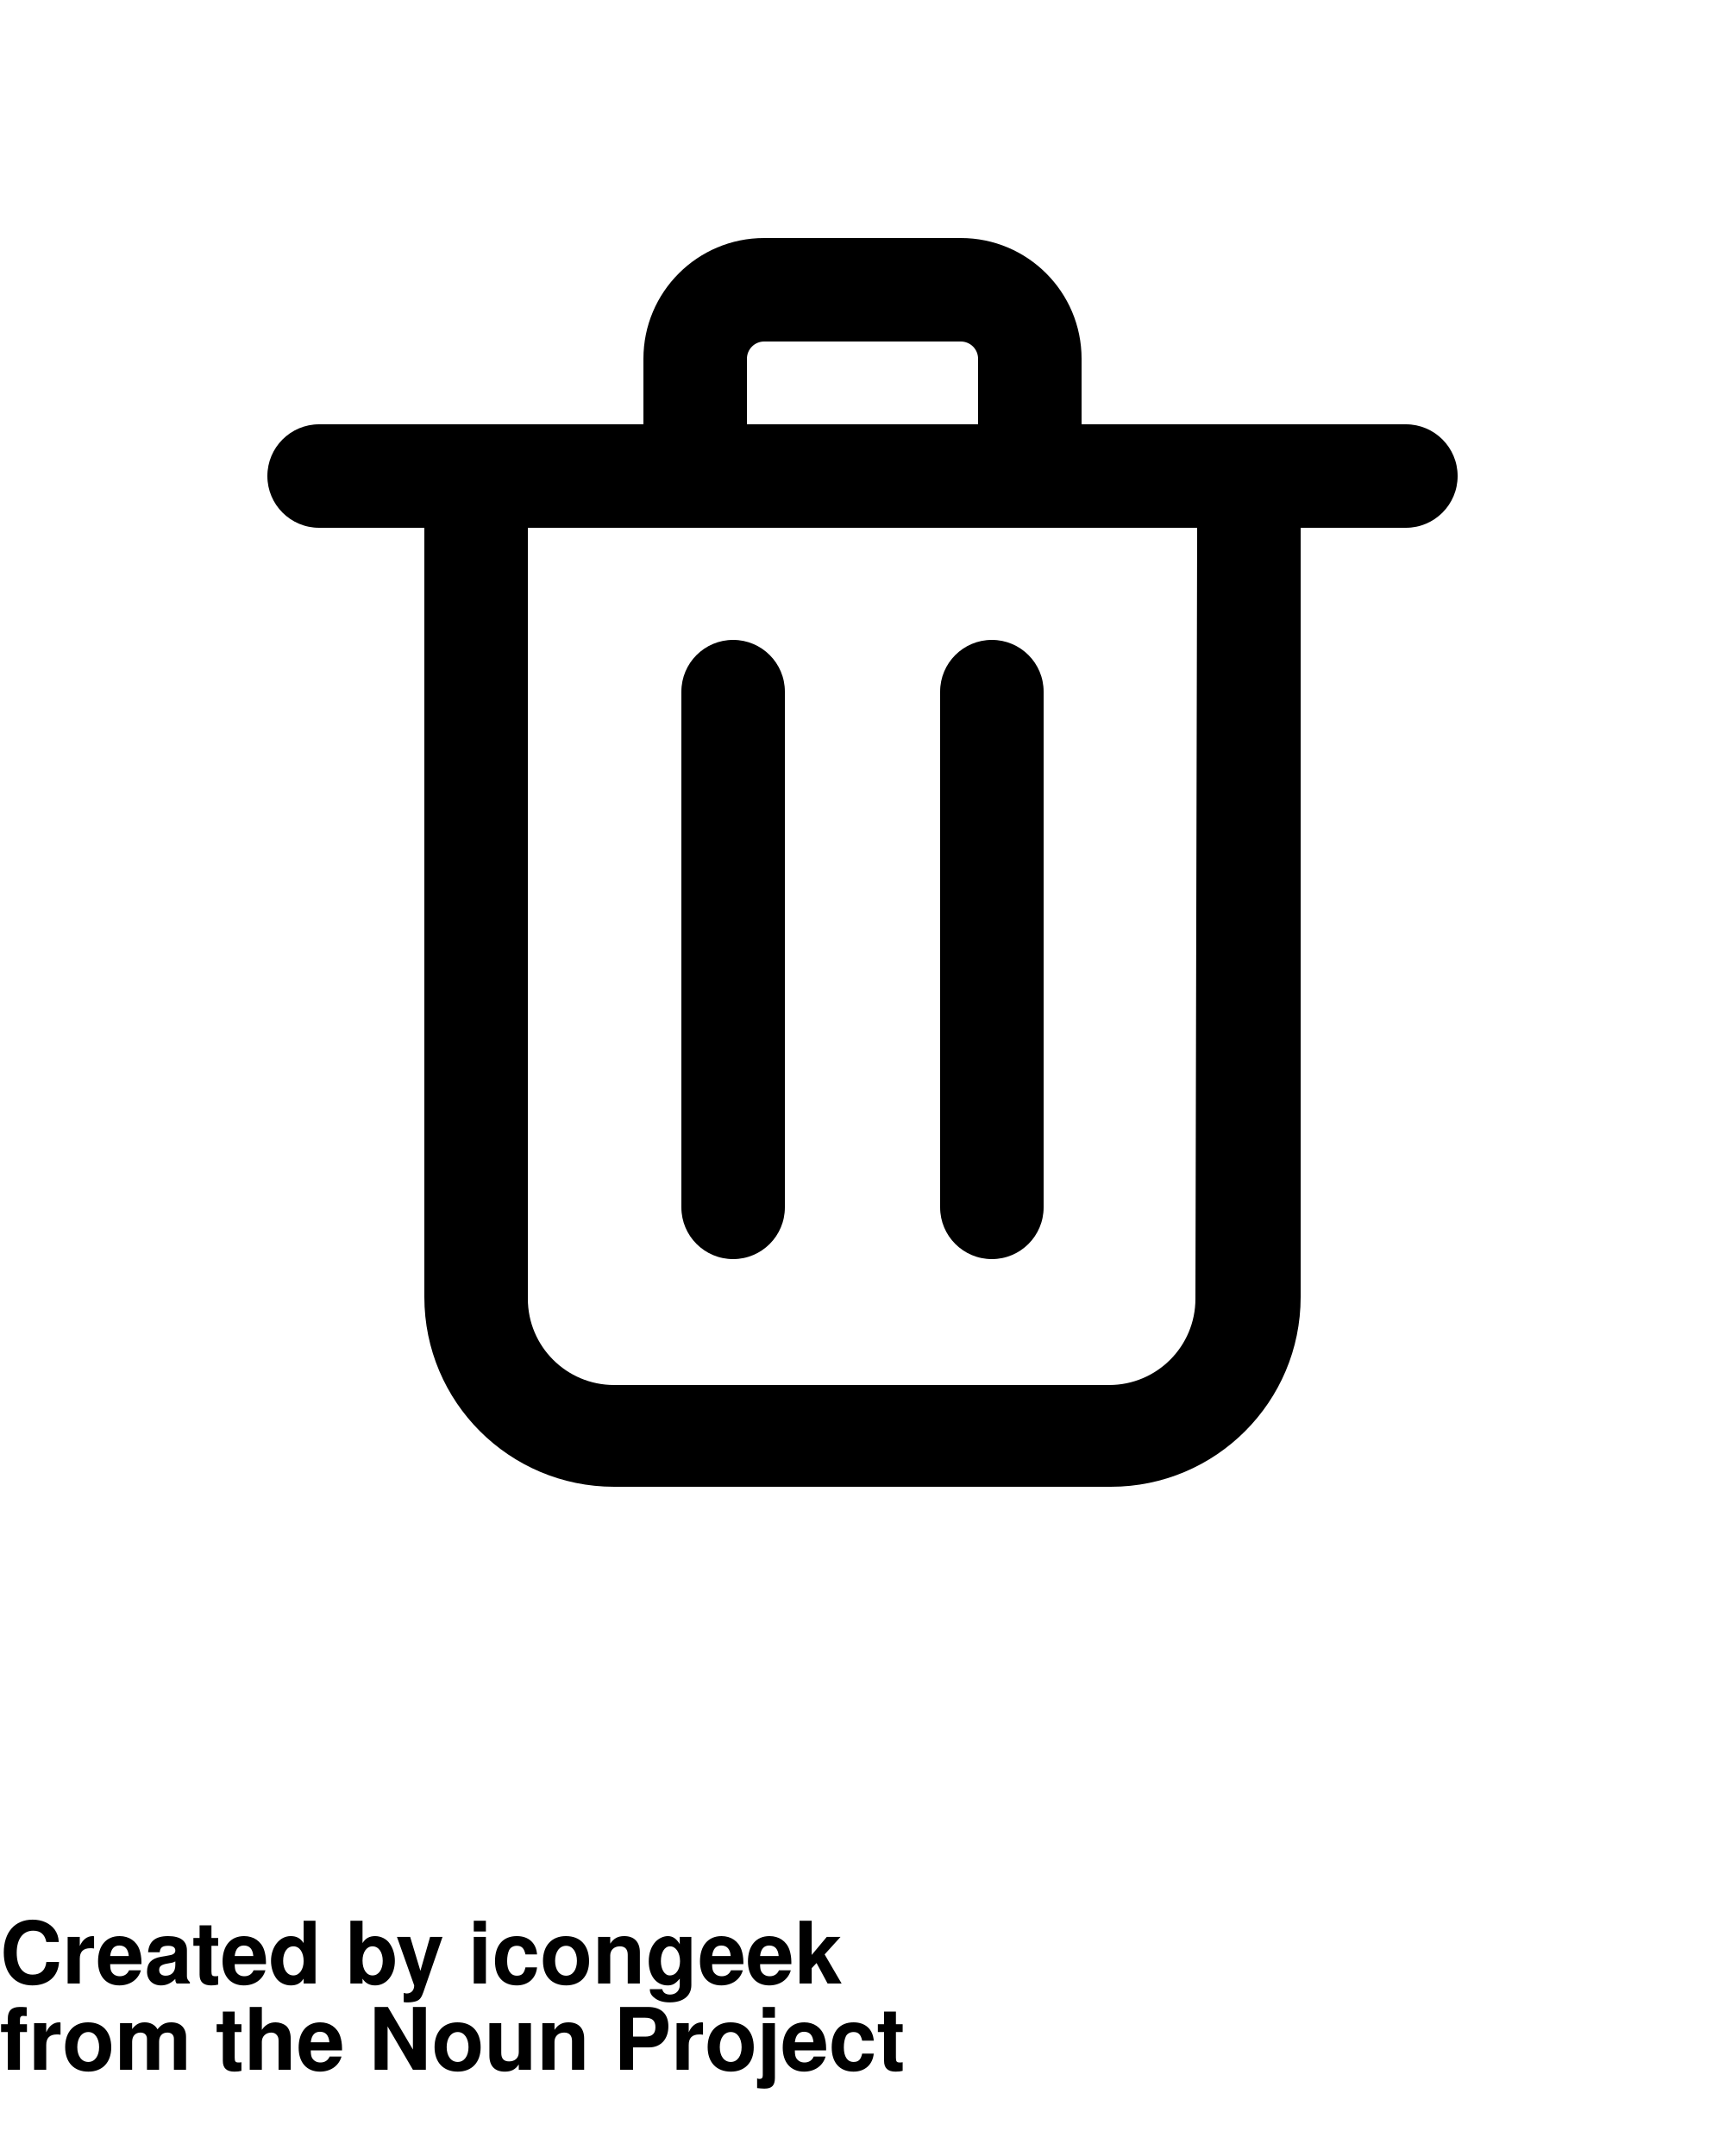
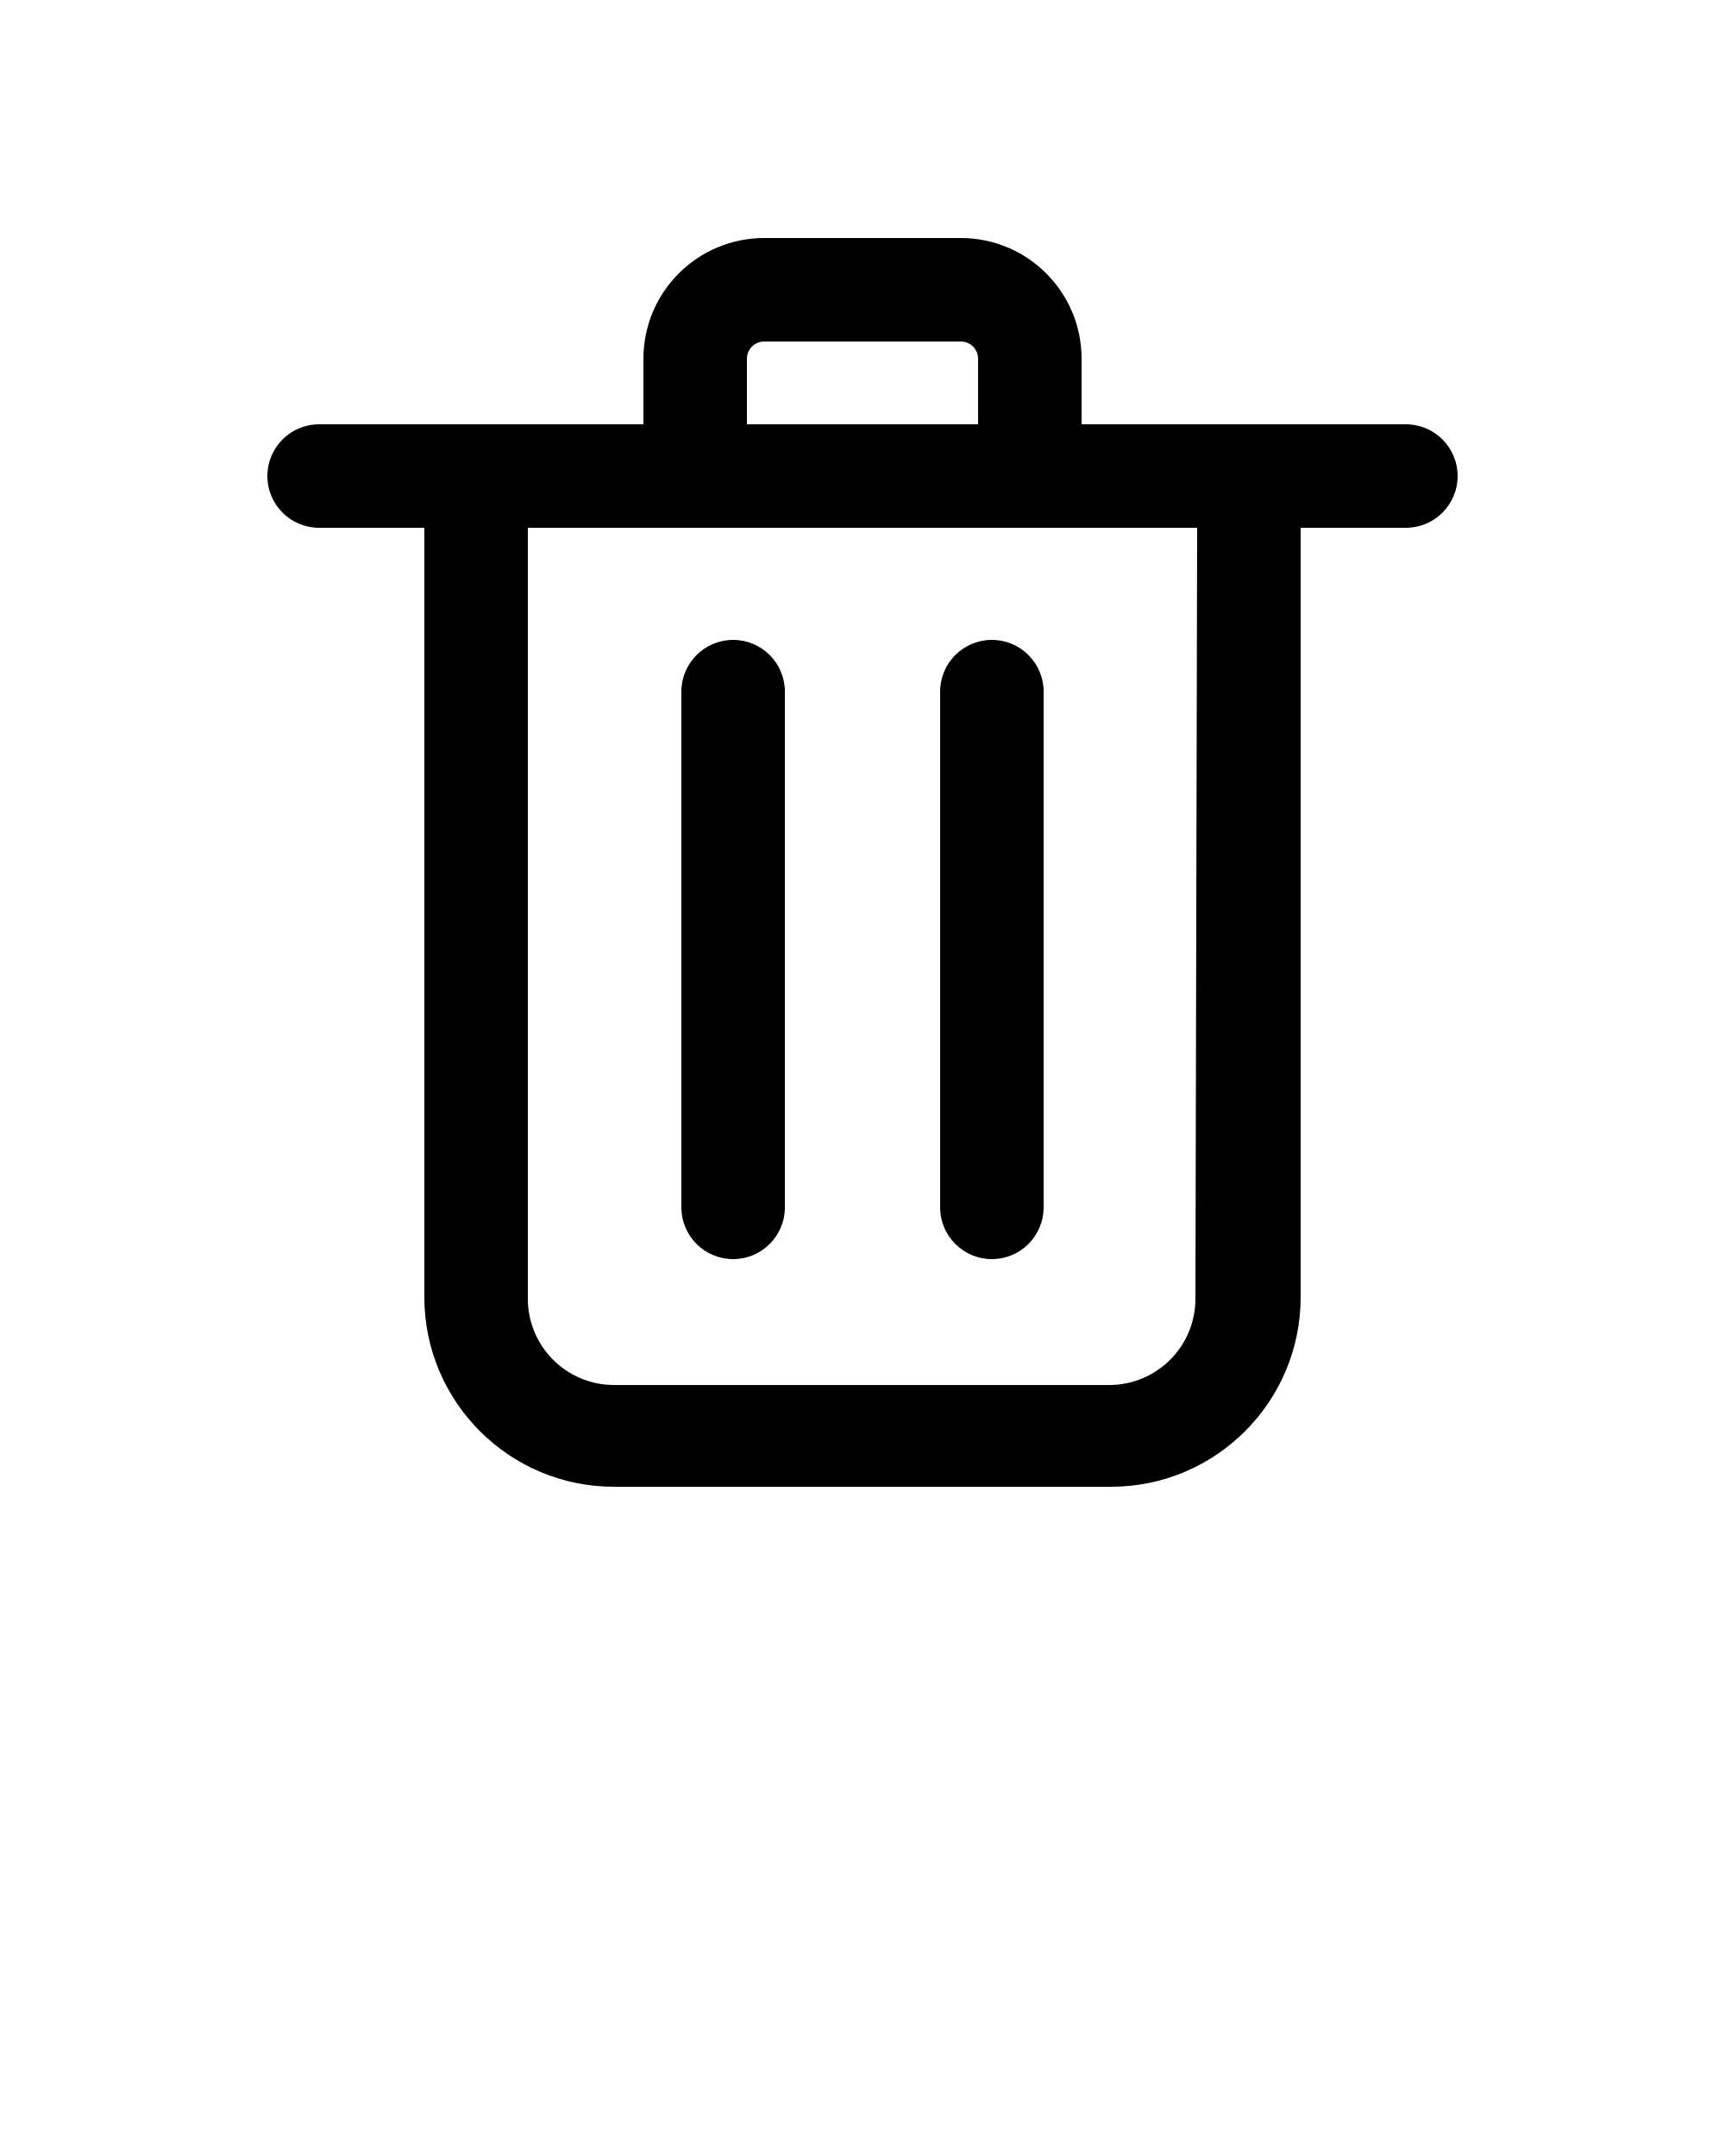
<svg xmlns="http://www.w3.org/2000/svg" data-name="Layer 1" viewBox="0 0 100 125" x="0px" y="0px">
  <g data-name="Group">
    <path data-name="Compound Path" d="M81.5,24.6H62.7V20.8a7,7,0,0,0-7-7H44.3a7,7,0,0,0-7,7v3.8H18.5a3,3,0,0,0,0,6h6.1V75.2a11,11,0,0,0,11,11H64.4a11,11,0,0,0,11-11V30.6h6.1a3,3,0,0,0,0-6ZM43.3,20.8a1,1,0,0,1,1-1H55.7a1,1,0,0,1,1,1v3.8H43.3Zm26,54.5a5,5,0,0,1-5,5H35.6a5,5,0,0,1-5-5V30.6H69.4Z" />
    <path data-name="Path" d="M57.5,73a3,3,0,0,0,3-3V40.1a3,3,0,1,0-6,0V70A3,3,0,0,0,57.5,73Z" />
    <path data-name="Path" d="M42.5,73a3,3,0,0,0,3-3V40.1a3,3,0,1,0-6,0V70A3,3,0,0,0,42.5,73Z" />
  </g>
-   <text x="0" y="115" fill="#000000" font-size="5px" font-weight="bold" font-family="'Helvetica Neue', Helvetica, Arial-Unicode, Arial, Sans-serif">Created by icongeek</text>
-   <text x="0" y="120" fill="#000000" font-size="5px" font-weight="bold" font-family="'Helvetica Neue', Helvetica, Arial-Unicode, Arial, Sans-serif">from the Noun Project</text>
+   <text x="0" y="115" fill="#000000" font-size="5px" font-weight="bold" font-family="'Helvetica Neue', Helvetica, Arial-Unicode, Arial, Sans-serif" />
+   <text x="0" y="120" fill="#000000" font-size="5px" font-weight="bold" font-family="'Helvetica Neue', Helvetica, Arial-Unicode, Arial, Sans-serif" />
</svg>
